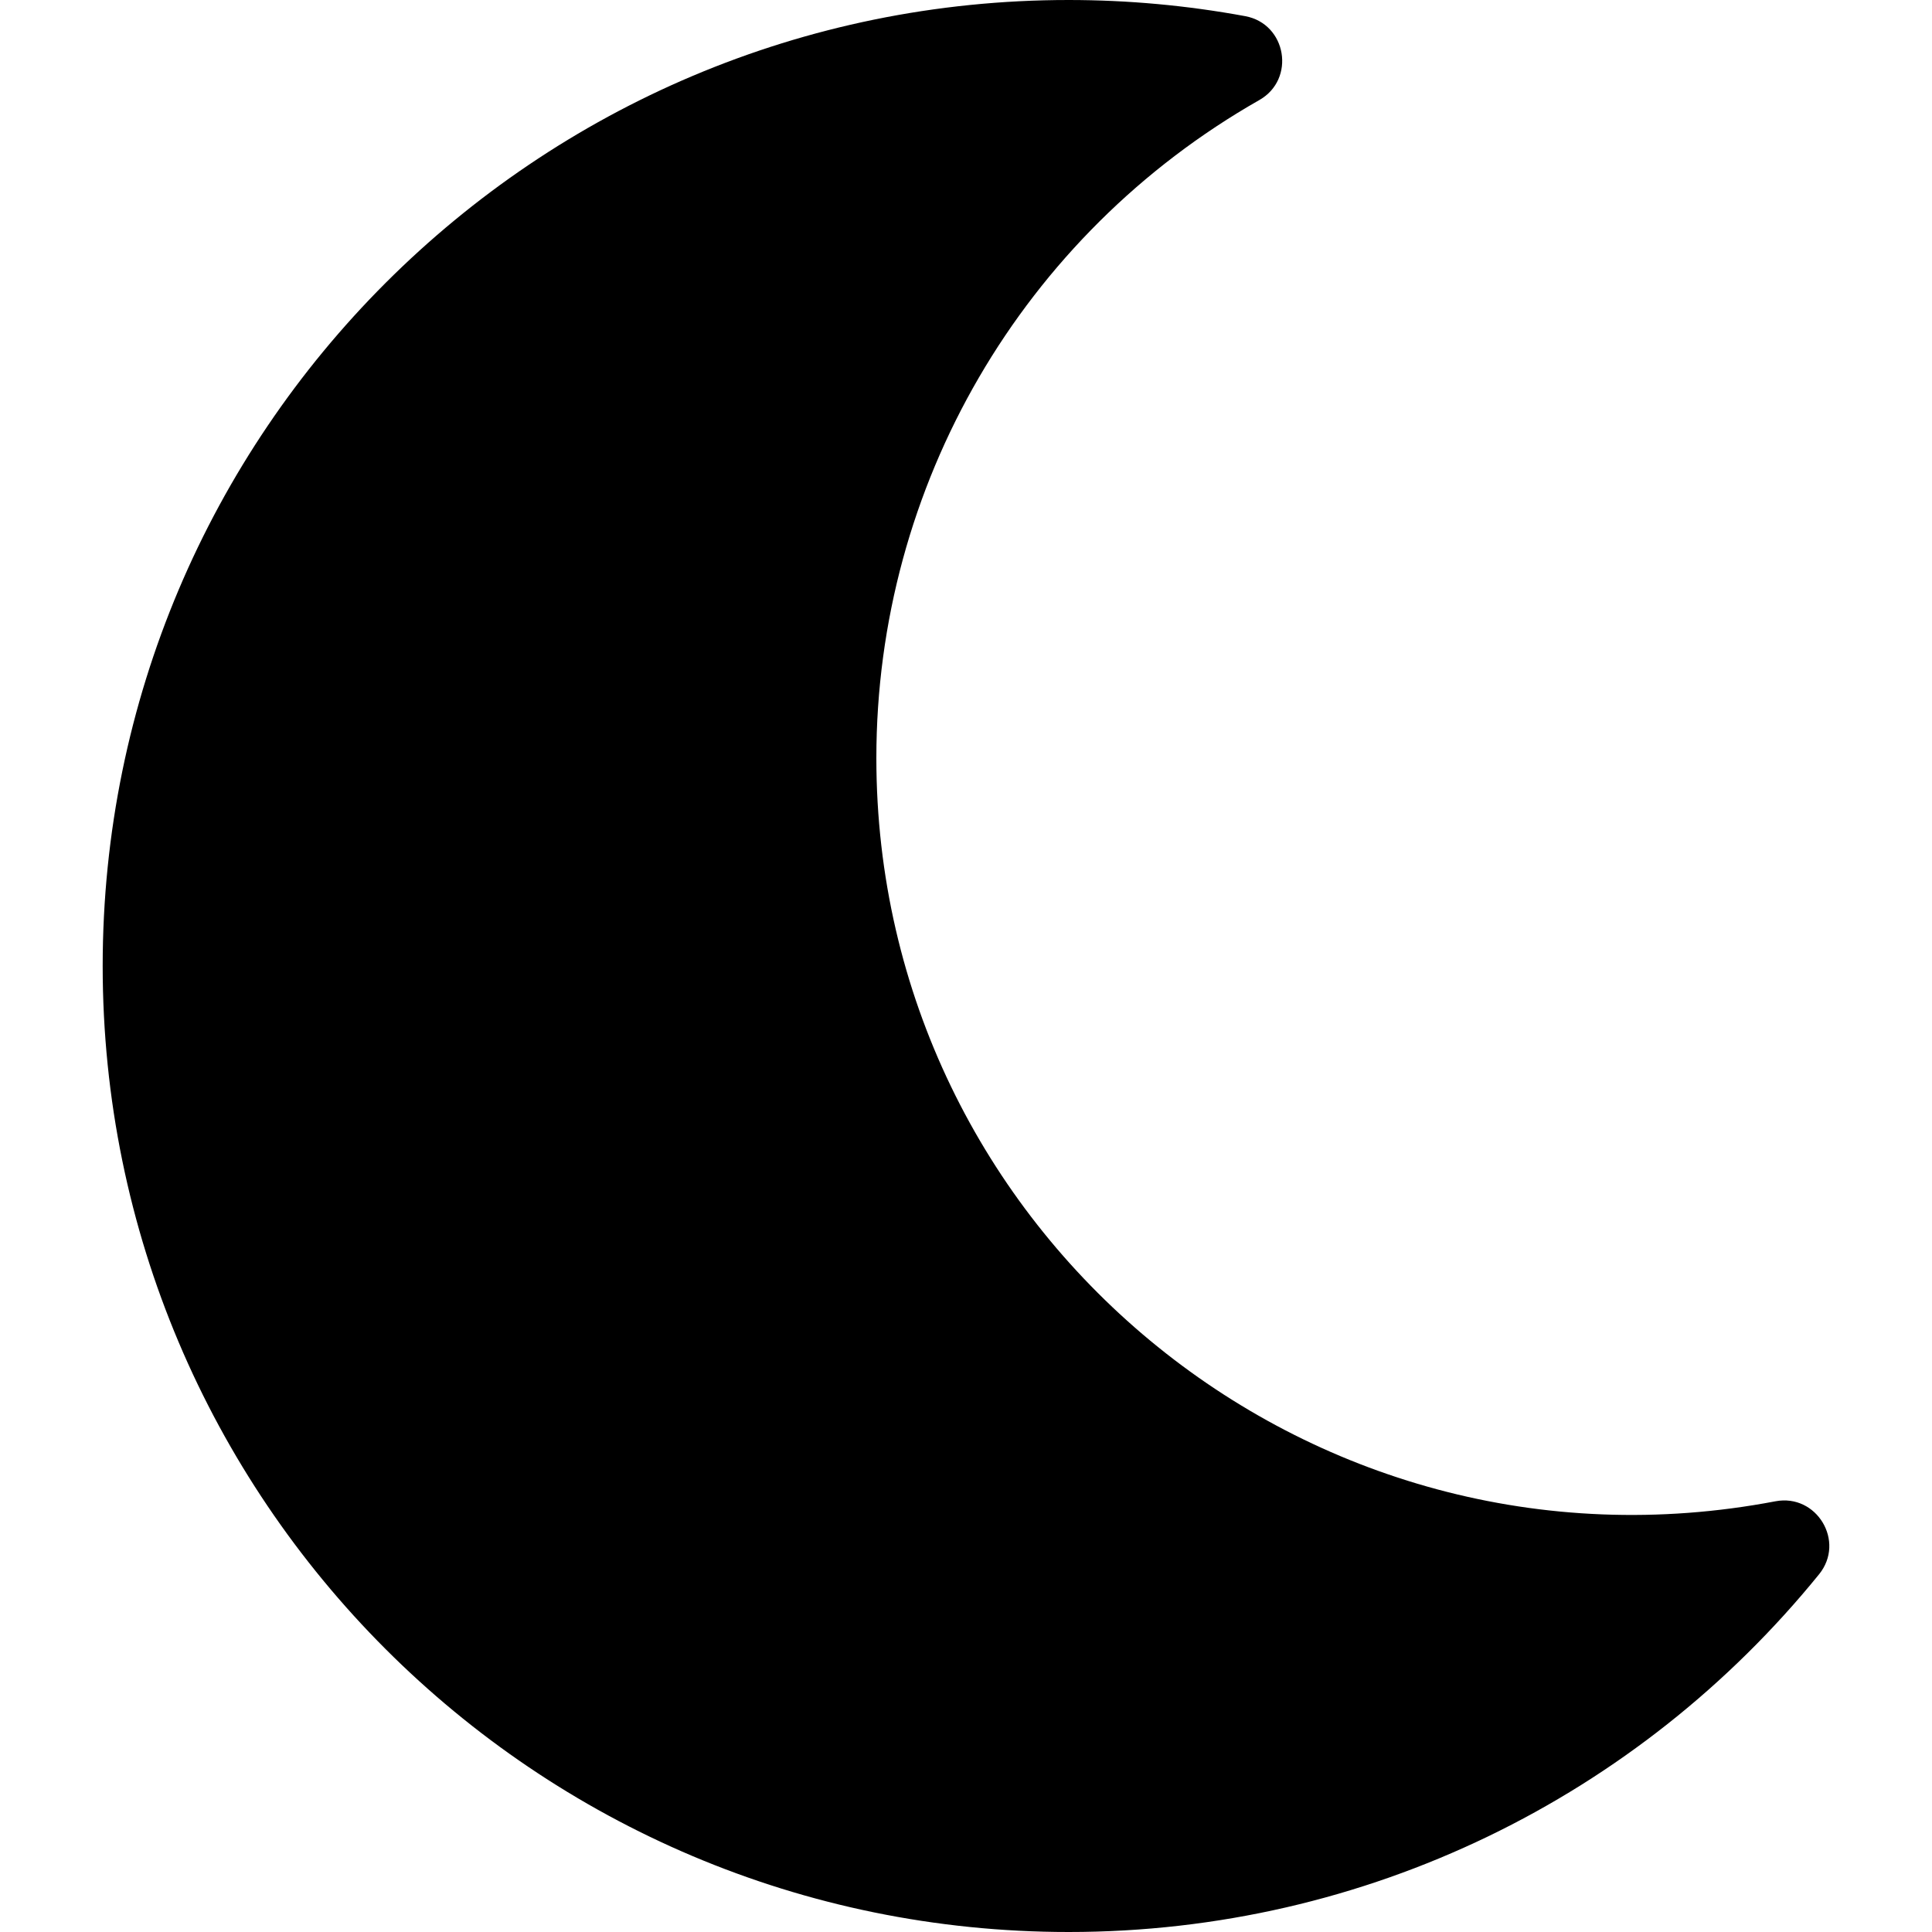
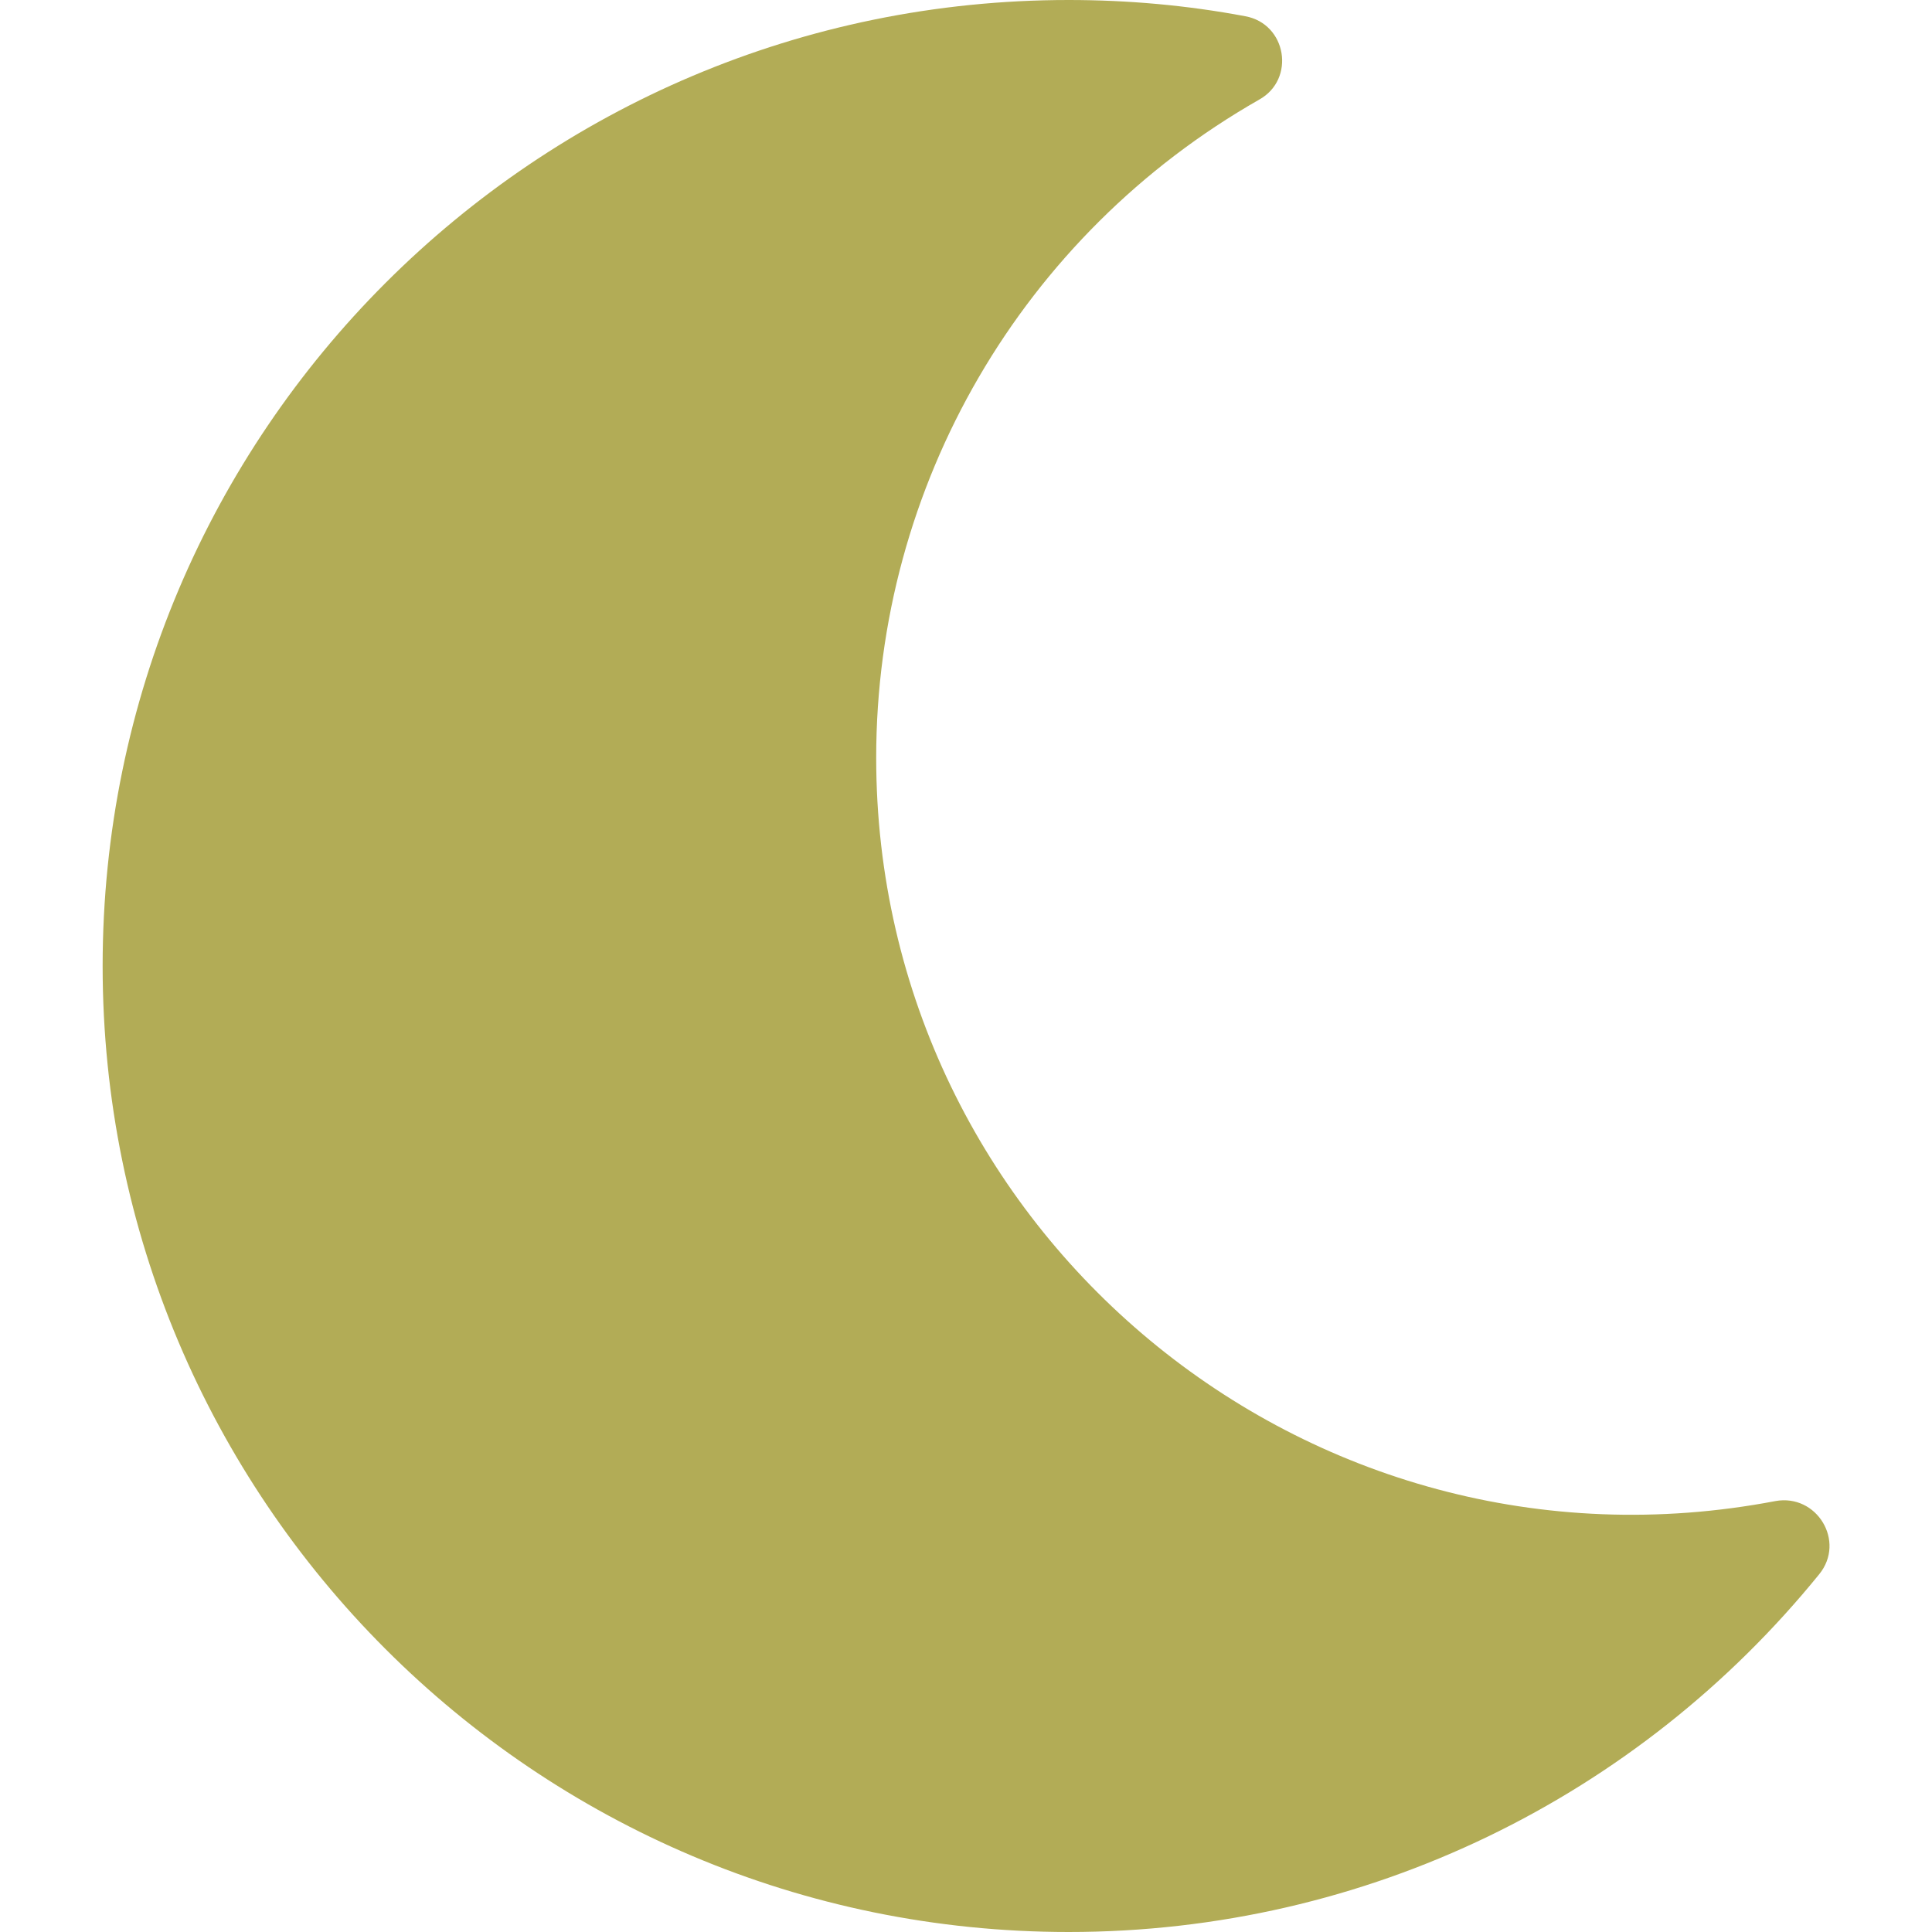
- <svg xmlns="http://www.w3.org/2000/svg" viewBox="0 0 512 512">
-   <path d="M283.211 512c78.962 0 151.079-35.925 198.857-94.792 7.068-8.708-.639-21.43-11.562-19.35-124.203 23.654-238.262-71.576-238.262-196.954 0-72.222 38.662-138.635 101.498-174.394 9.686-5.512 7.25-20.197-3.756-22.23A258.156 258.156 0 0 0 283.211 0c-141.309 0-256 114.511-256 256 0 141.309 114.511 256 256 256z" />
+ <svg xmlns="http://www.w3.org/2000/svg" version="1.1" id="Layer_1" x="0px" y="0px" viewBox="0 0 512 512" style="enable-background:new 0 0 512 512;" xml:space="preserve">
+   <style type="text/css">
+ 	.st0{fill:#B2AC56;}
+ </style>
+   <path class="st0" d="M283.2,512c79,0,151.1-35.9,198.9-94.8c7.1-8.7-0.6-21.4-11.6-19.4c-124.2,23.7-238.3-71.6-238.3-197  c0-72.2,38.7-138.6,101.5-174.4C343.4,21,341,6.3,330,4.3C314.6,1.4,298.9,0,283.2,0c-141.3,0-256,114.5-256,256  C27.2,397.3,141.7,512,283.2,512z" />
</svg>
